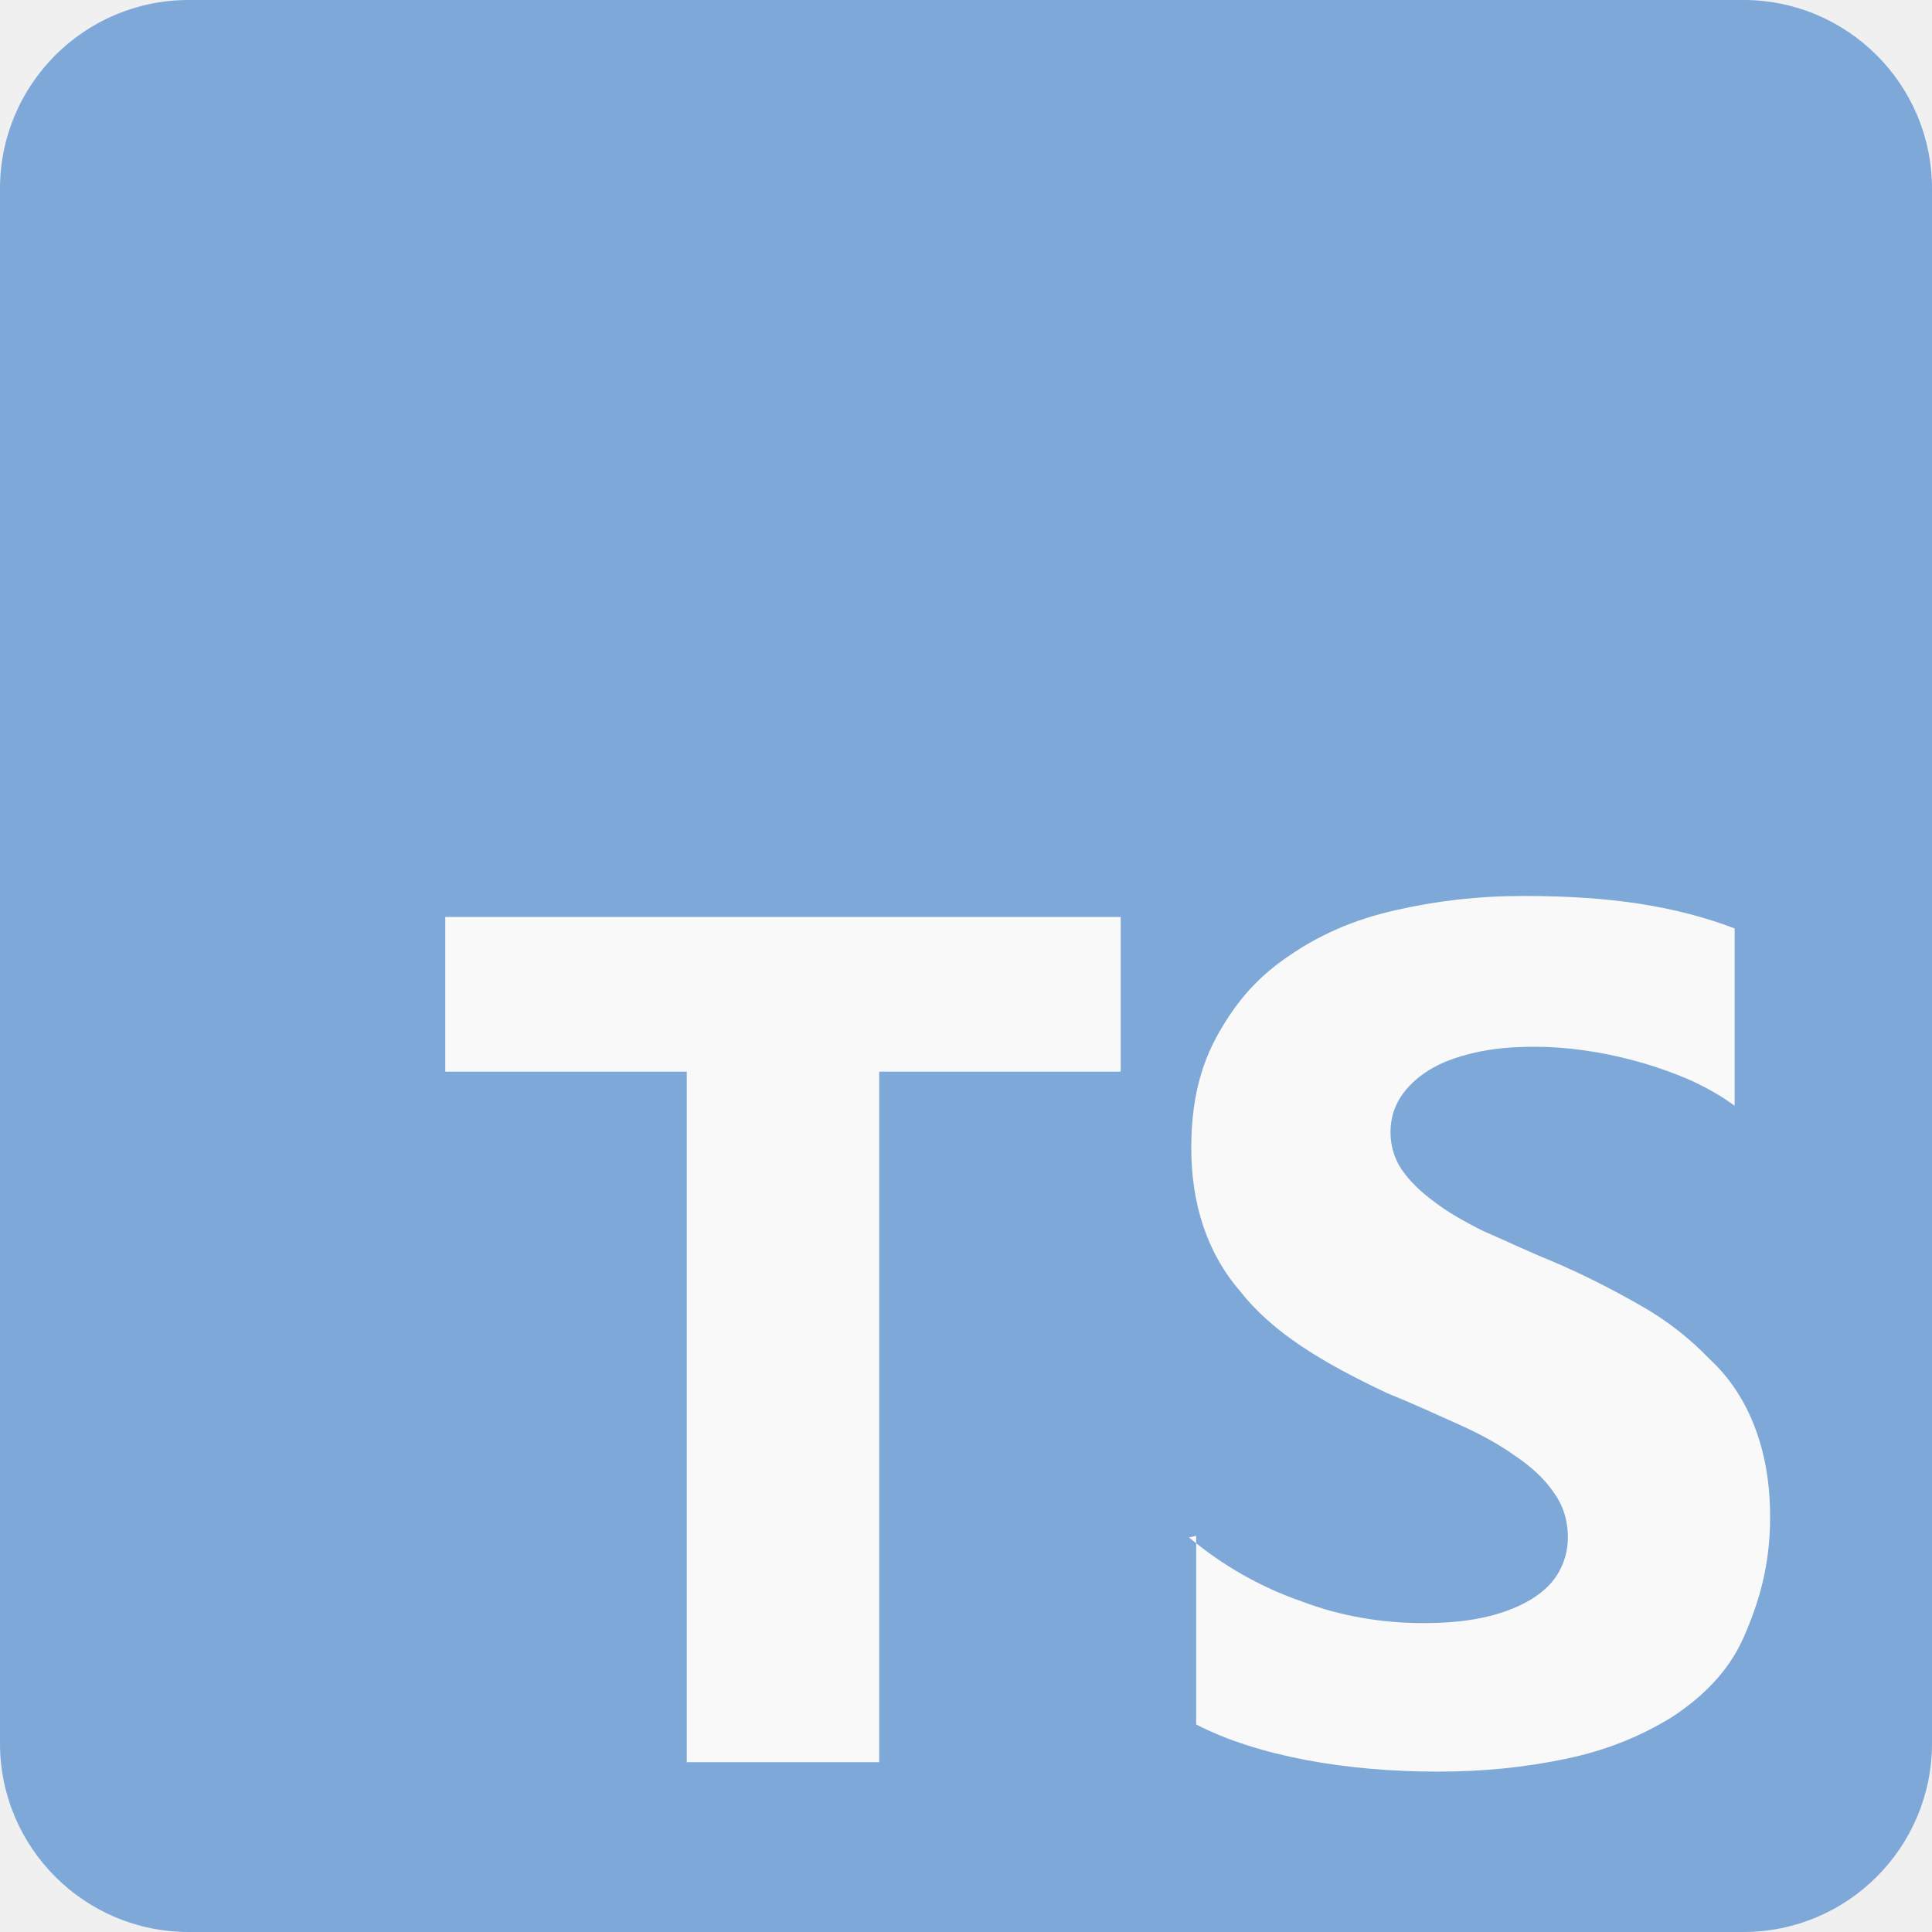
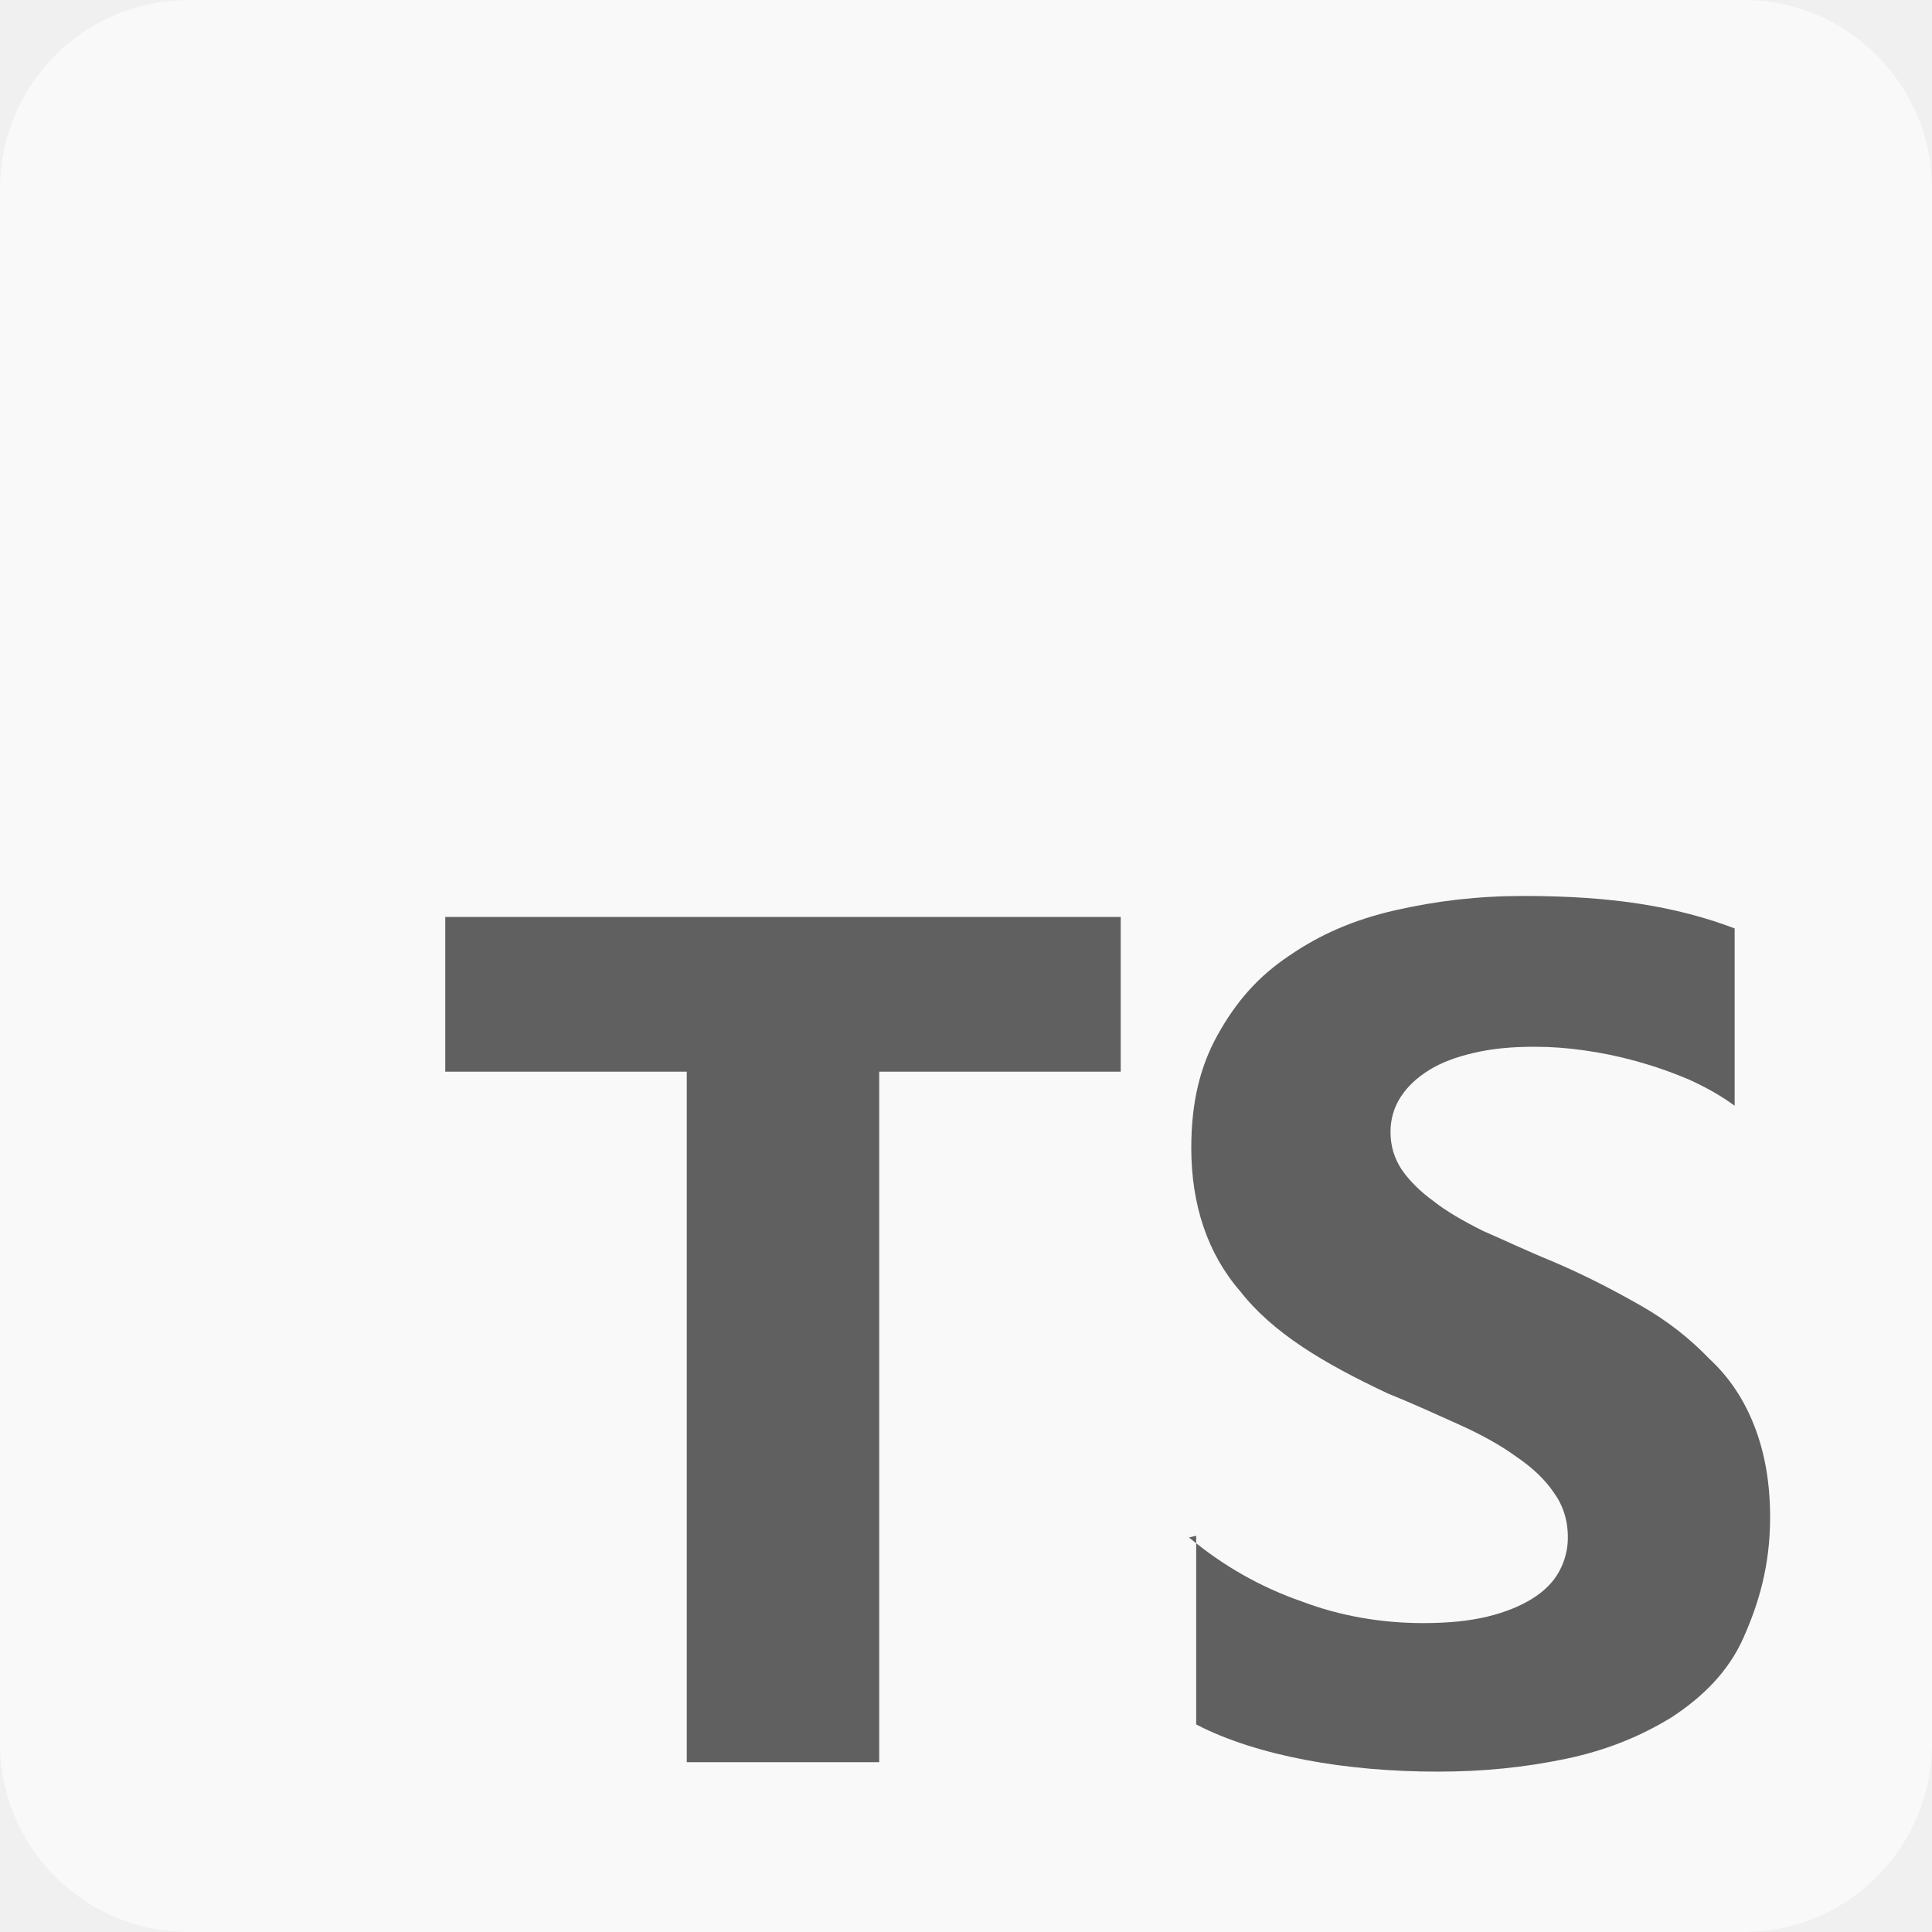
- <svg xmlns="http://www.w3.org/2000/svg" width="200" height="200" viewBox="0 0 200 200" fill="none">
+ <svg xmlns="http://www.w3.org/2000/svg" width="149" height="149" viewBox="0 0 149 149" fill="none">
  <g opacity="0.6">
-     <path d="M180.469 0H19.531C8.744 0 -0 8.744 -0 19.531V180.469C-0 191.256 8.744 200 19.531 200H180.469C191.255 200 200 191.256 200 180.469V19.531C200 8.744 191.255 0 180.469 0Z" fill="#3178C6" />
-     <path fill-rule="evenodd" clip-rule="evenodd" d="M123.828 158.984V178.516C126.992 180.156 130.859 181.367 135.156 182.188C139.453 183.008 144.141 183.398 148.828 183.398C153.516 183.398 157.812 182.969 162.109 182.07C166.406 181.172 169.922 179.688 173.047 177.773C176.211 175.703 178.906 173.086 180.469 169.57C182.031 166.055 183.242 162.148 183.242 157.07C183.242 153.516 182.695 150.43 181.641 147.695C180.586 144.961 179.062 142.617 176.953 140.664C174.961 138.594 172.656 136.758 169.922 135.195C167.187 133.633 164.062 131.992 160.547 130.508C157.969 129.453 155.859 128.438 153.516 127.422C151.484 126.406 149.726 125.391 148.437 124.375C146.992 123.32 145.898 122.227 145.117 121.094C144.336 119.922 143.945 118.633 143.945 117.188C143.945 115.859 144.293 114.649 145 113.555C145.707 112.461 146.68 111.563 147.93 110.781C149.18 110 150.742 109.414 152.617 108.984C154.453 108.555 156.484 108.359 158.867 108.359C160.508 108.359 162.226 108.481 163.945 108.727C165.742 108.973 167.578 109.352 169.414 109.859C171.25 110.367 173.047 110.992 174.883 111.774C176.601 112.555 178.203 113.453 179.57 114.469V96.109C176.601 94.977 173.32 94.117 169.805 93.57C166.289 93.023 162.383 92.75 157.695 92.75C153.008 92.75 148.711 93.258 144.414 94.234C140.117 95.211 136.601 96.773 133.476 98.922C130.312 101.031 128.008 103.609 126.055 107.125C124.219 110.406 123.32 114.156 123.32 118.844C123.32 124.703 125 129.781 128.398 133.688C131.758 137.984 136.992 141.109 143.633 144.234C146.328 145.328 148.711 146.422 151.055 147.477C153.398 148.531 155.351 149.625 156.914 150.758C158.594 151.891 159.922 153.141 160.82 154.469C161.797 155.797 162.305 157.359 162.305 159.156C162.305 160.406 162 161.578 161.406 162.672C160.812 163.766 159.883 164.703 158.633 165.484C157.383 166.266 155.859 166.891 153.945 167.359C152.109 167.789 150.039 168.023 147.305 168.023C143.008 168.023 138.711 167.281 134.805 165.797C130.508 164.313 126.601 162.086 123.086 159.156L123.828 158.984ZM91.016 110.938H116.016V94.922H46.094V110.938H71.094V182.422H91.016V110.938Z" fill="white" />
+     <path d="M134.449 0H14.551C6.515 0 0 6.515 0 14.551V134.449C0 142.485 6.515 149 14.551 149H134.449C142.485 149 149 142.485 149 134.449V14.551C149 6.515 142.485 0 134.449 0Z" fill="white" />
+     <path fill-rule="evenodd" clip-rule="evenodd" d="M92.252 118.443V132.994C94.609 134.216 97.49 135.119 100.691 135.73C103.893 136.341 107.385 136.632 110.877 136.632C114.369 136.632 117.57 136.312 120.771 135.642C123.973 134.973 126.592 133.867 128.92 132.441C131.277 130.899 133.285 128.949 134.449 126.33C135.613 123.711 136.515 120.801 136.515 117.017C136.515 114.369 136.108 112.07 135.322 110.033C134.536 107.996 133.402 106.25 131.83 104.795C130.346 103.252 128.629 101.885 126.592 100.721C124.555 99.556 122.227 98.334 119.607 97.228C117.687 96.443 116.115 95.686 114.369 94.929C112.856 94.173 111.546 93.416 110.586 92.659C109.509 91.874 108.694 91.059 108.112 90.215C107.53 89.342 107.239 88.382 107.239 87.305C107.239 86.315 107.498 85.413 108.025 84.598C108.552 83.783 109.276 83.114 110.208 82.532C111.139 81.95 112.303 81.513 113.7 81.193C115.068 80.873 116.581 80.728 118.356 80.728C119.578 80.728 120.859 80.818 122.139 81.001C123.478 81.185 124.846 81.467 126.213 81.845C127.581 82.224 128.92 82.689 130.288 83.271C131.568 83.853 132.761 84.523 133.78 85.279V71.602C131.568 70.757 129.124 70.117 126.504 69.71C123.885 69.302 120.975 69.099 117.483 69.099C113.991 69.099 110.79 69.477 107.588 70.205C104.387 70.932 101.768 72.096 99.44 73.697C97.083 75.268 95.366 77.189 93.911 79.808C92.543 82.253 91.874 85.046 91.874 88.539C91.874 92.904 93.125 96.687 95.657 99.597C98.159 102.798 102.059 105.127 107.006 107.455C109.014 108.269 110.79 109.084 112.536 109.87C114.282 110.656 115.737 111.471 116.901 112.315C118.152 113.159 119.142 114.09 119.811 115.079C120.539 116.069 120.917 117.233 120.917 118.571C120.917 119.503 120.69 120.376 120.248 121.191C119.805 122.005 119.113 122.704 118.181 123.286C117.25 123.868 116.115 124.334 114.689 124.683C113.321 125.003 111.779 125.177 109.742 125.177C106.541 125.177 103.34 124.625 100.429 123.519C97.228 122.413 94.318 120.754 91.699 118.571L92.252 118.443ZM67.807 82.648H86.432V70.717H34.34V82.648H52.965V135.904H67.807V82.648Z" fill="black" />
  </g>
</svg>
